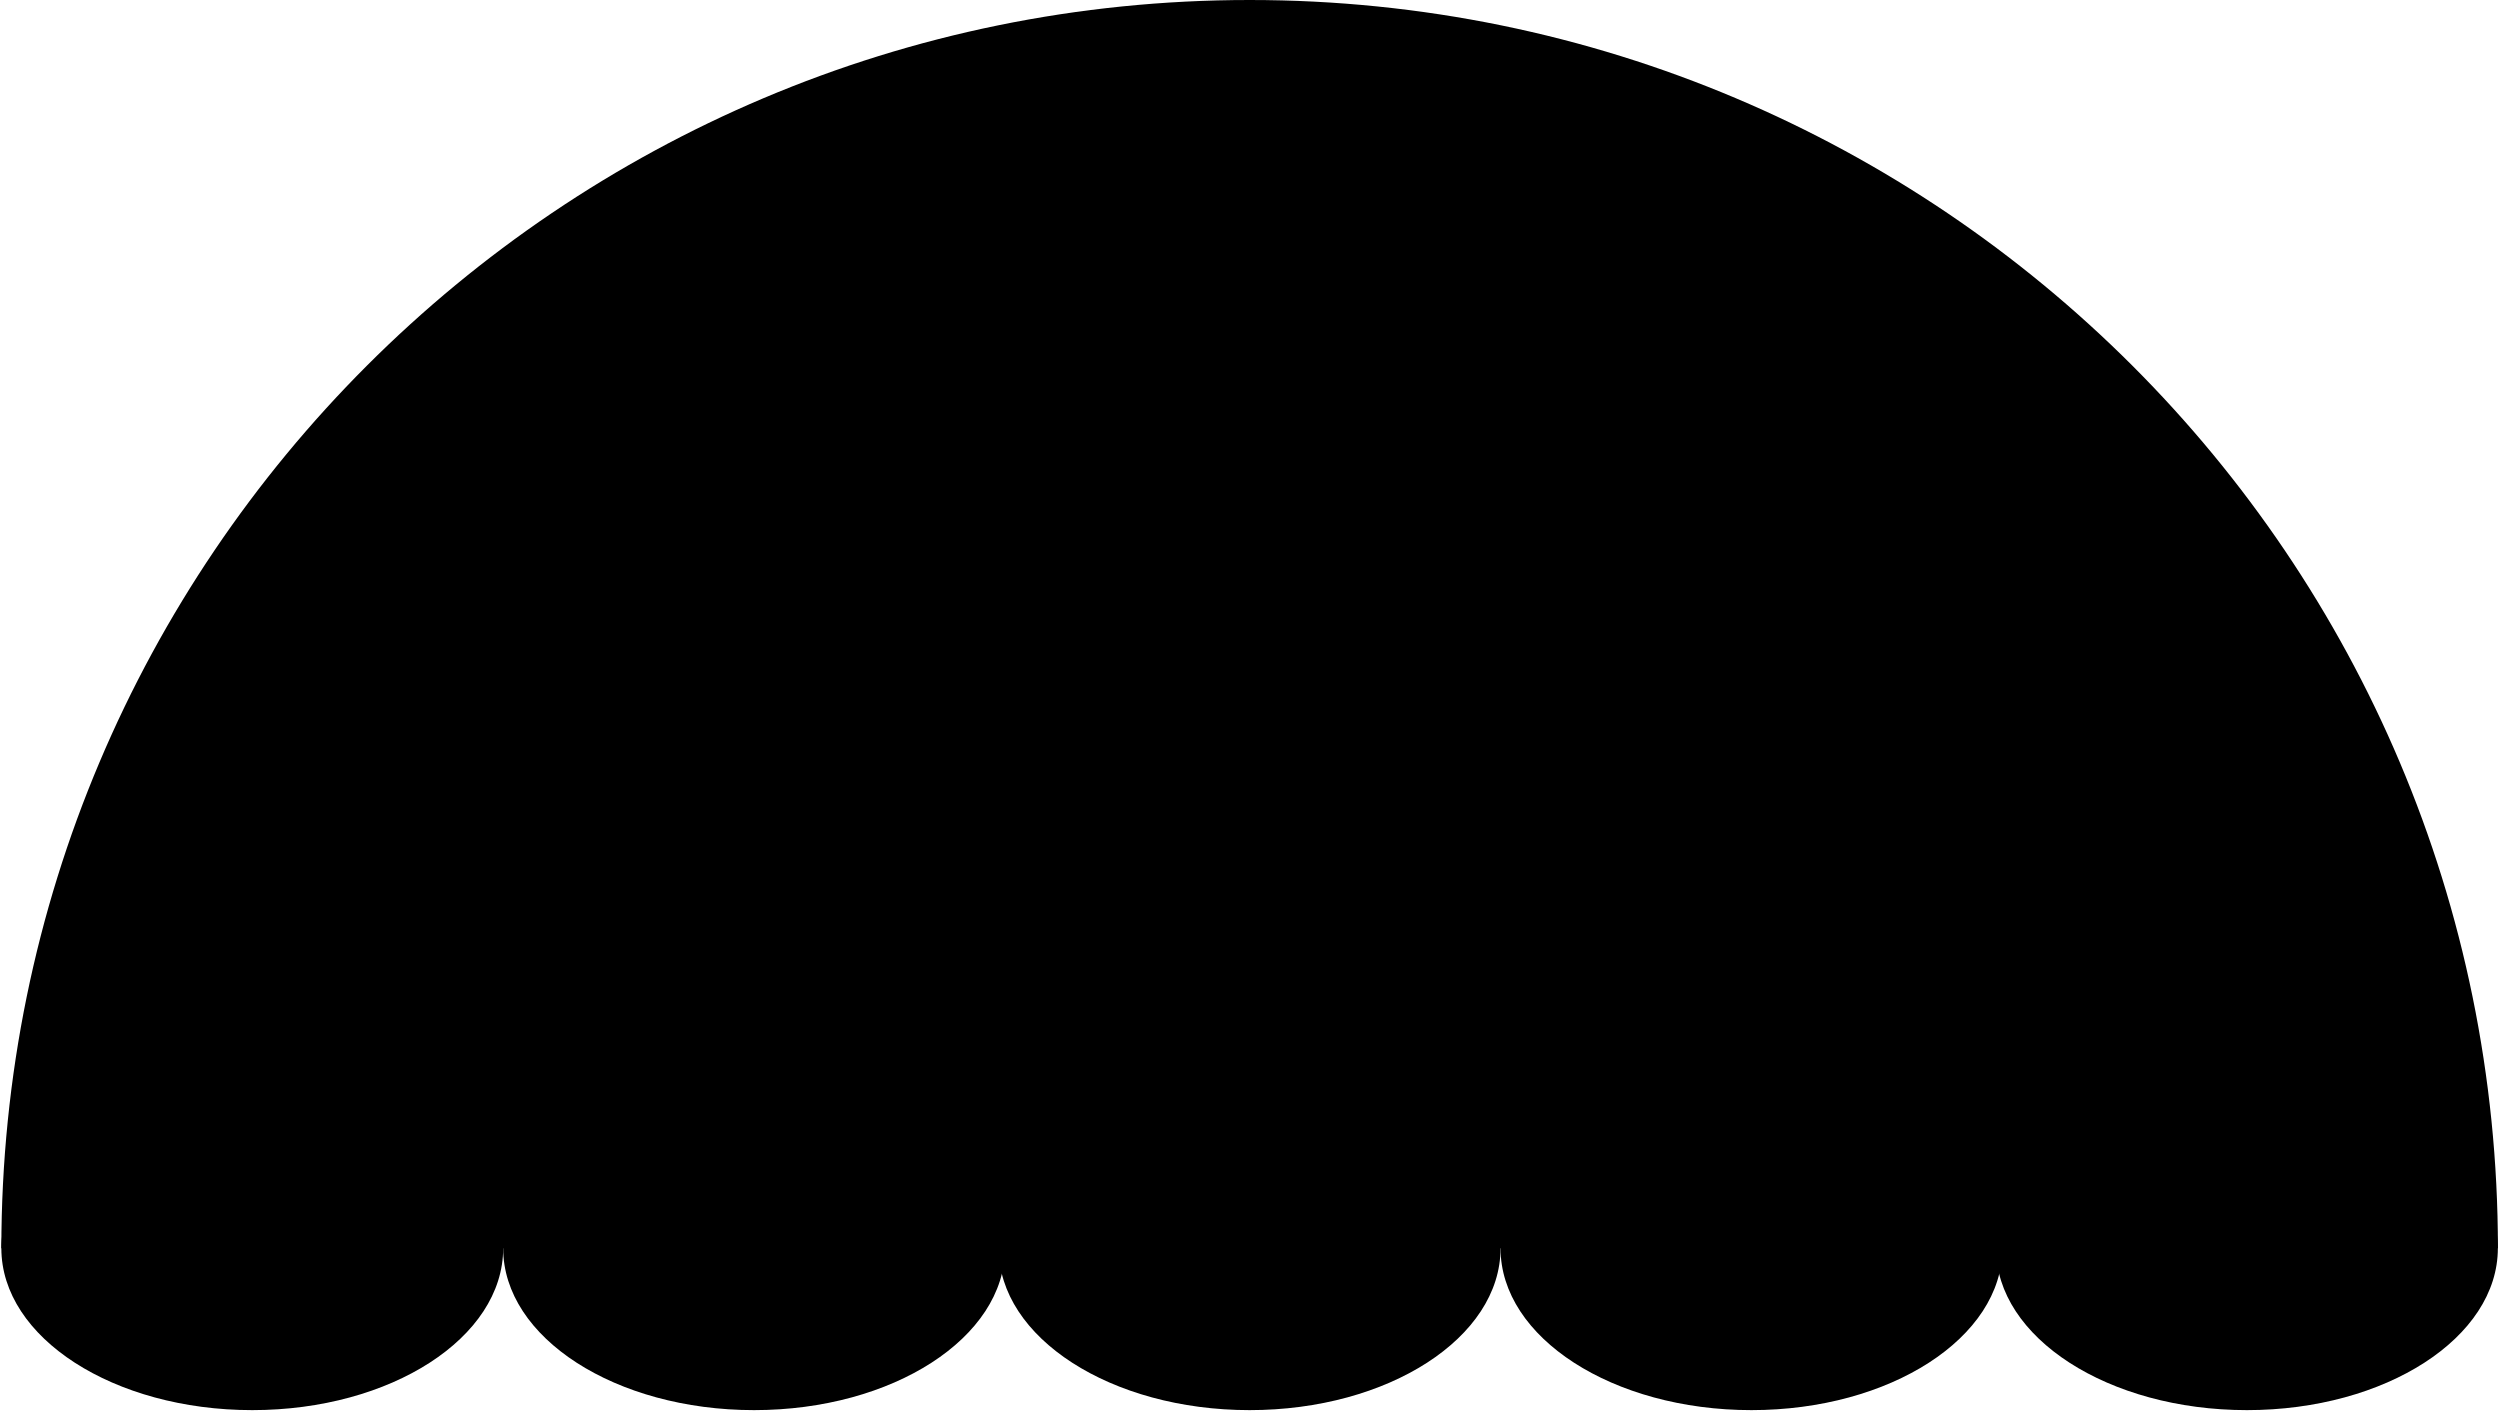
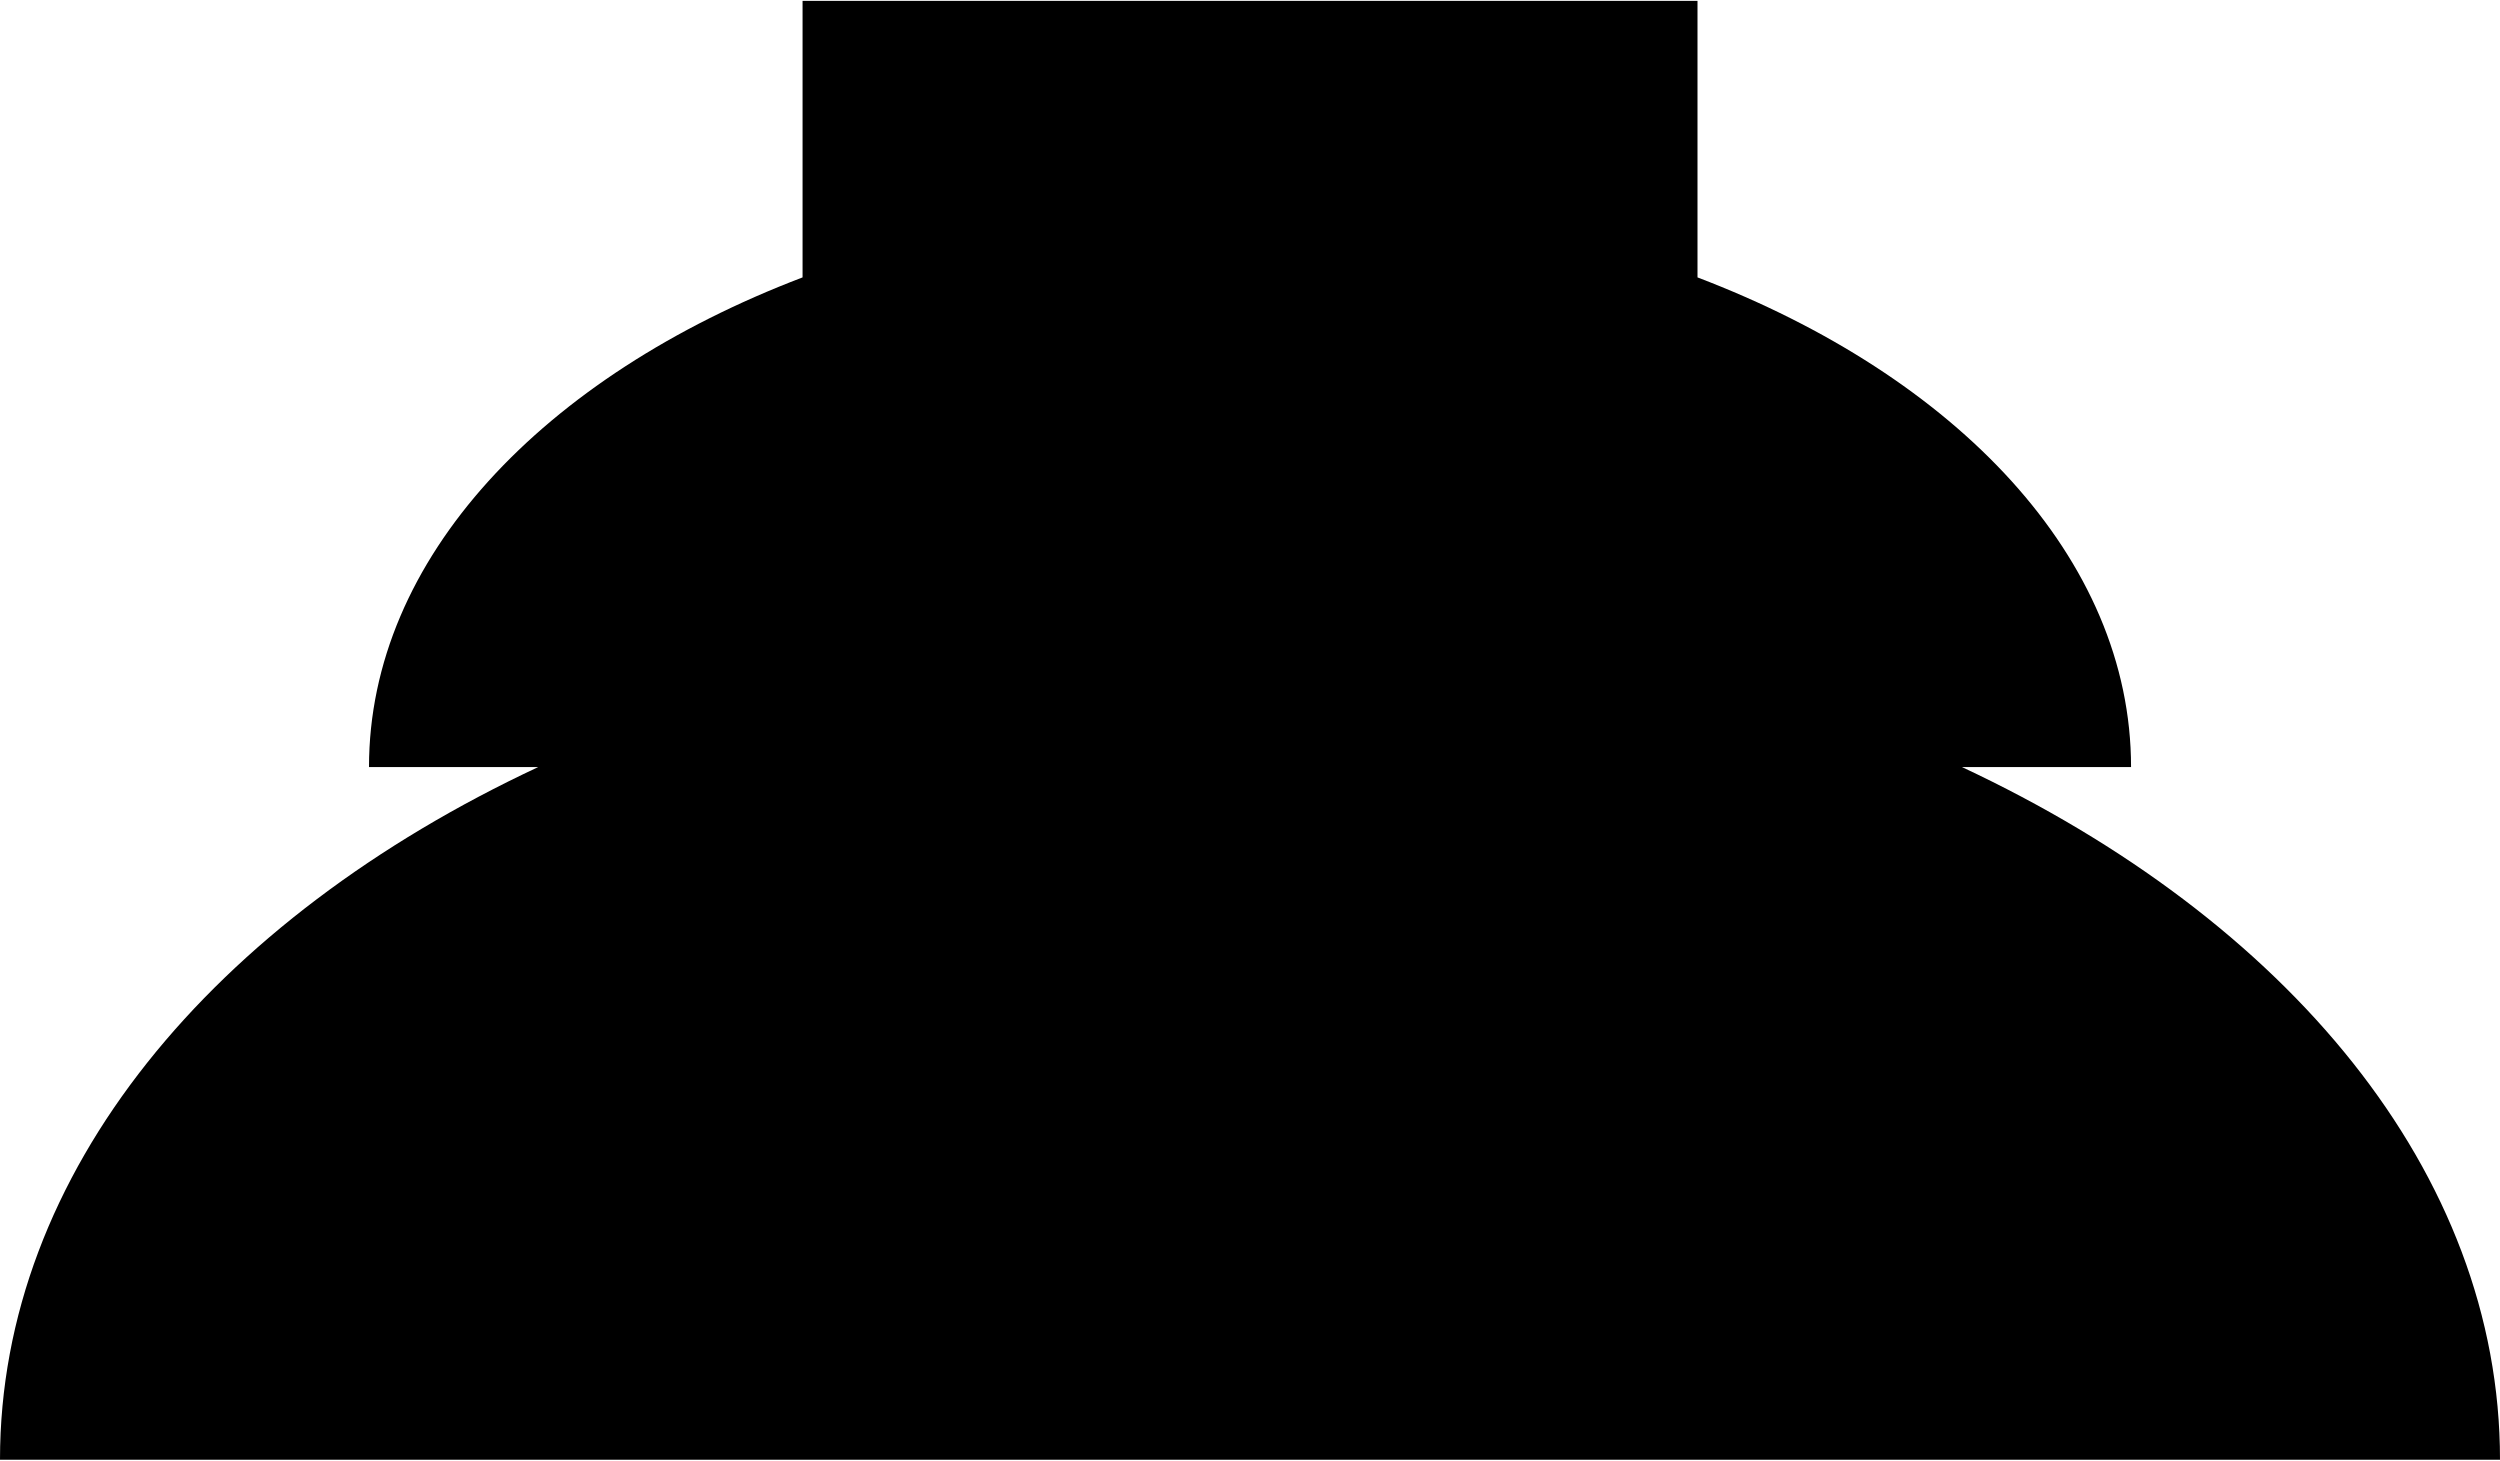
- <svg xmlns="http://www.w3.org/2000/svg" version="1.1" viewBox="0 0 442.39 249.53">
-   <path class="cls-1" d="M.24,220.89C.24,98.89,99.13,0,221.13,0s220.89,98.89,220.89,220.89H.24Z" fill="currentColor" />
-   <ellipse class="cls-1" cx="44.64" cy="220.89" rx="44.4" ry="28.64" fill="currentColor" />
-   <ellipse class="cls-1" cx="133.44" cy="220.89" rx="44.4" ry="28.64" fill="currentColor" />
-   <ellipse class="cls-1" cx="221.13" cy="220.89" rx="44.4" ry="28.64" fill="currentColor" />
-   <ellipse class="cls-1" cx="309.93" cy="220.89" rx="44.4" ry="28.64" fill="currentColor" />
-   <ellipse class="cls-1" cx="397.61" cy="220.89" rx="44.4" ry="28.64" fill="currentColor" />
+ <svg xmlns="http://www.w3.org/2000/svg" version="1.1" viewBox="0 0 427.91 250">
+   <path d="M335.79,131.29h28.97c0-35.69-29.8-66.88-74.21-83.81V.15h-153.18v47.33c-44.41,16.93-74.21,48.12-74.21,83.81h28.97C36.46,157.33,0,200.72,0,249.85h427.91c0-49.14-36.46-92.52-92.12-118.57Z" fill="currentColor" />
</svg>
